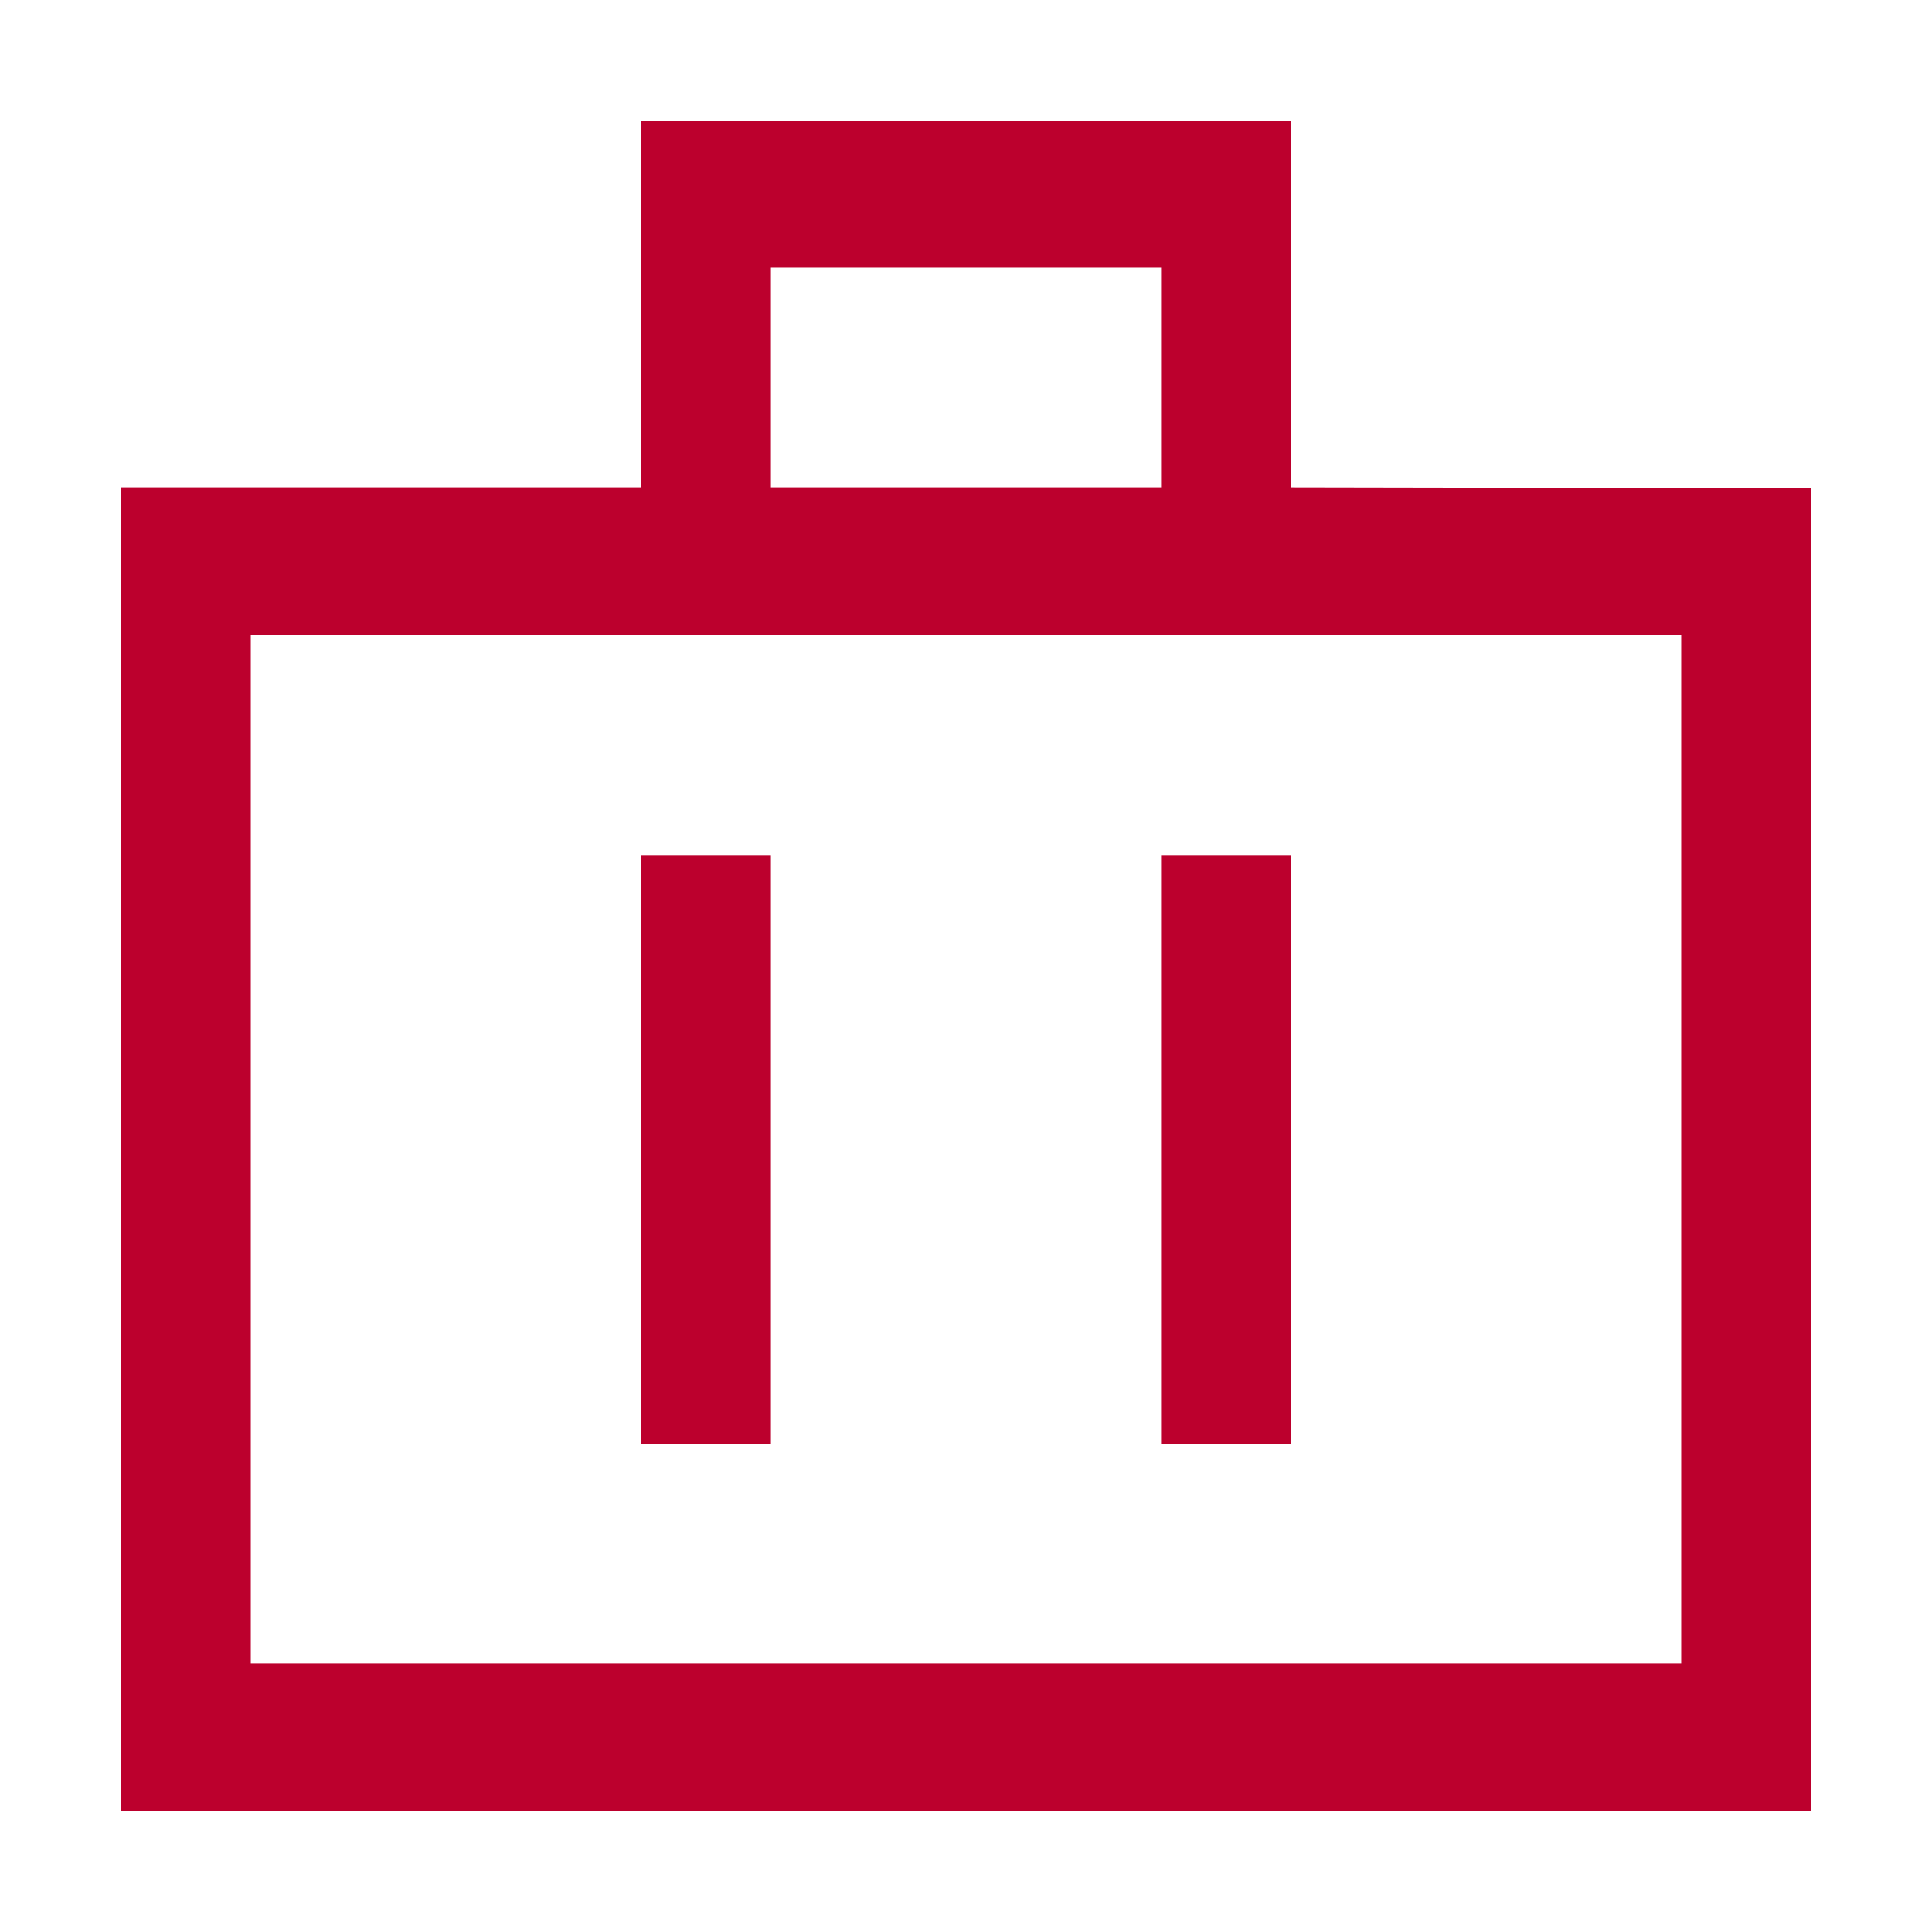
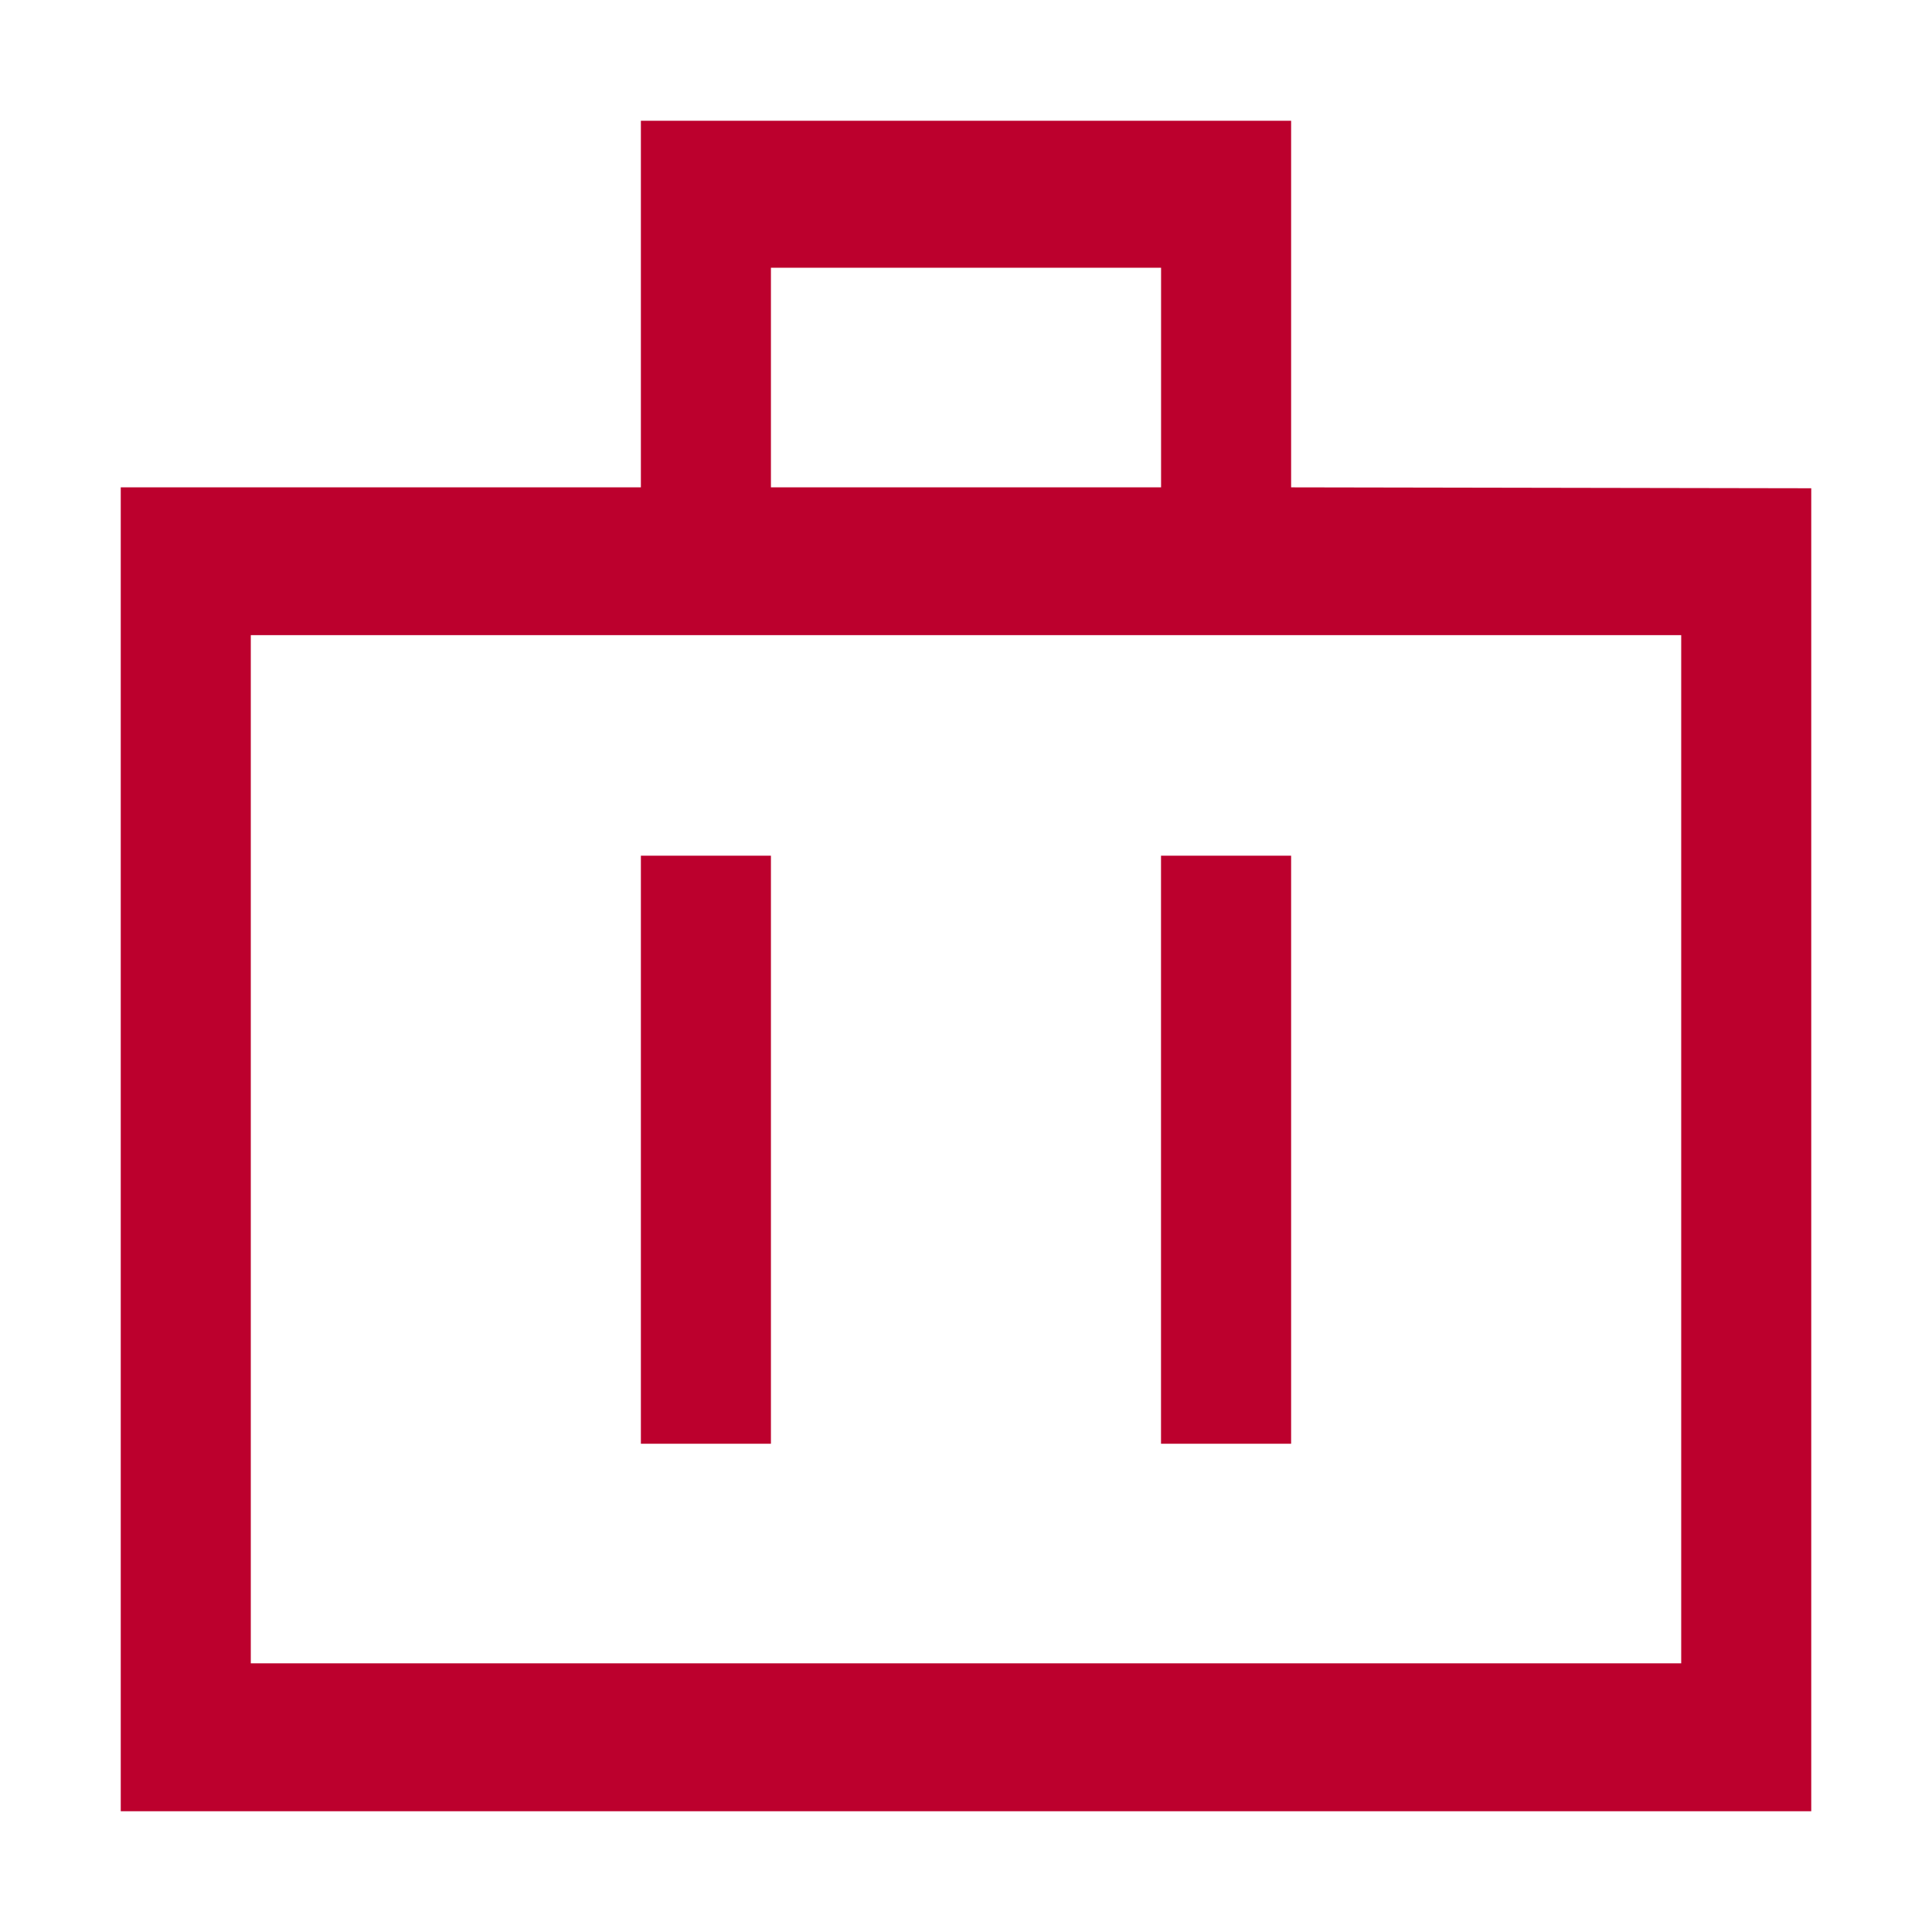
- <svg xmlns="http://www.w3.org/2000/svg" width="32" height="32" viewBox="0 0 32 32" fill="none">
-   <path d="M10.615 2H21.385V8.072L30 8.087V30H2V8.072H10.615L10.615 2ZM12.769 8.072H19.231V4.435H12.769V8.072ZM4.154 10.522V27.551H27.846V10.522H4.154ZM12.769 14.174V23.913H10.615V14.174H12.769ZM21.385 14.174V23.913H19.231V14.174H21.385Z" fill="#BC002D" />
+ <svg xmlns="http://www.w3.org/2000/svg" width="32" height="32" fill="none">
+   <path d="M10.615 2h10.77v6.072L30 8.087V30H2V8.072h8.615V2Zm2.154 6.072h6.462V4.435h-6.462v3.637Zm-8.615 2.45V27.55h23.692V10.52H4.154Zm8.615 3.652v9.739h-2.154v-9.74h2.154Zm8.616 0v9.739H19.23v-9.74h2.154Z" fill="#BC002D" />
</svg>
